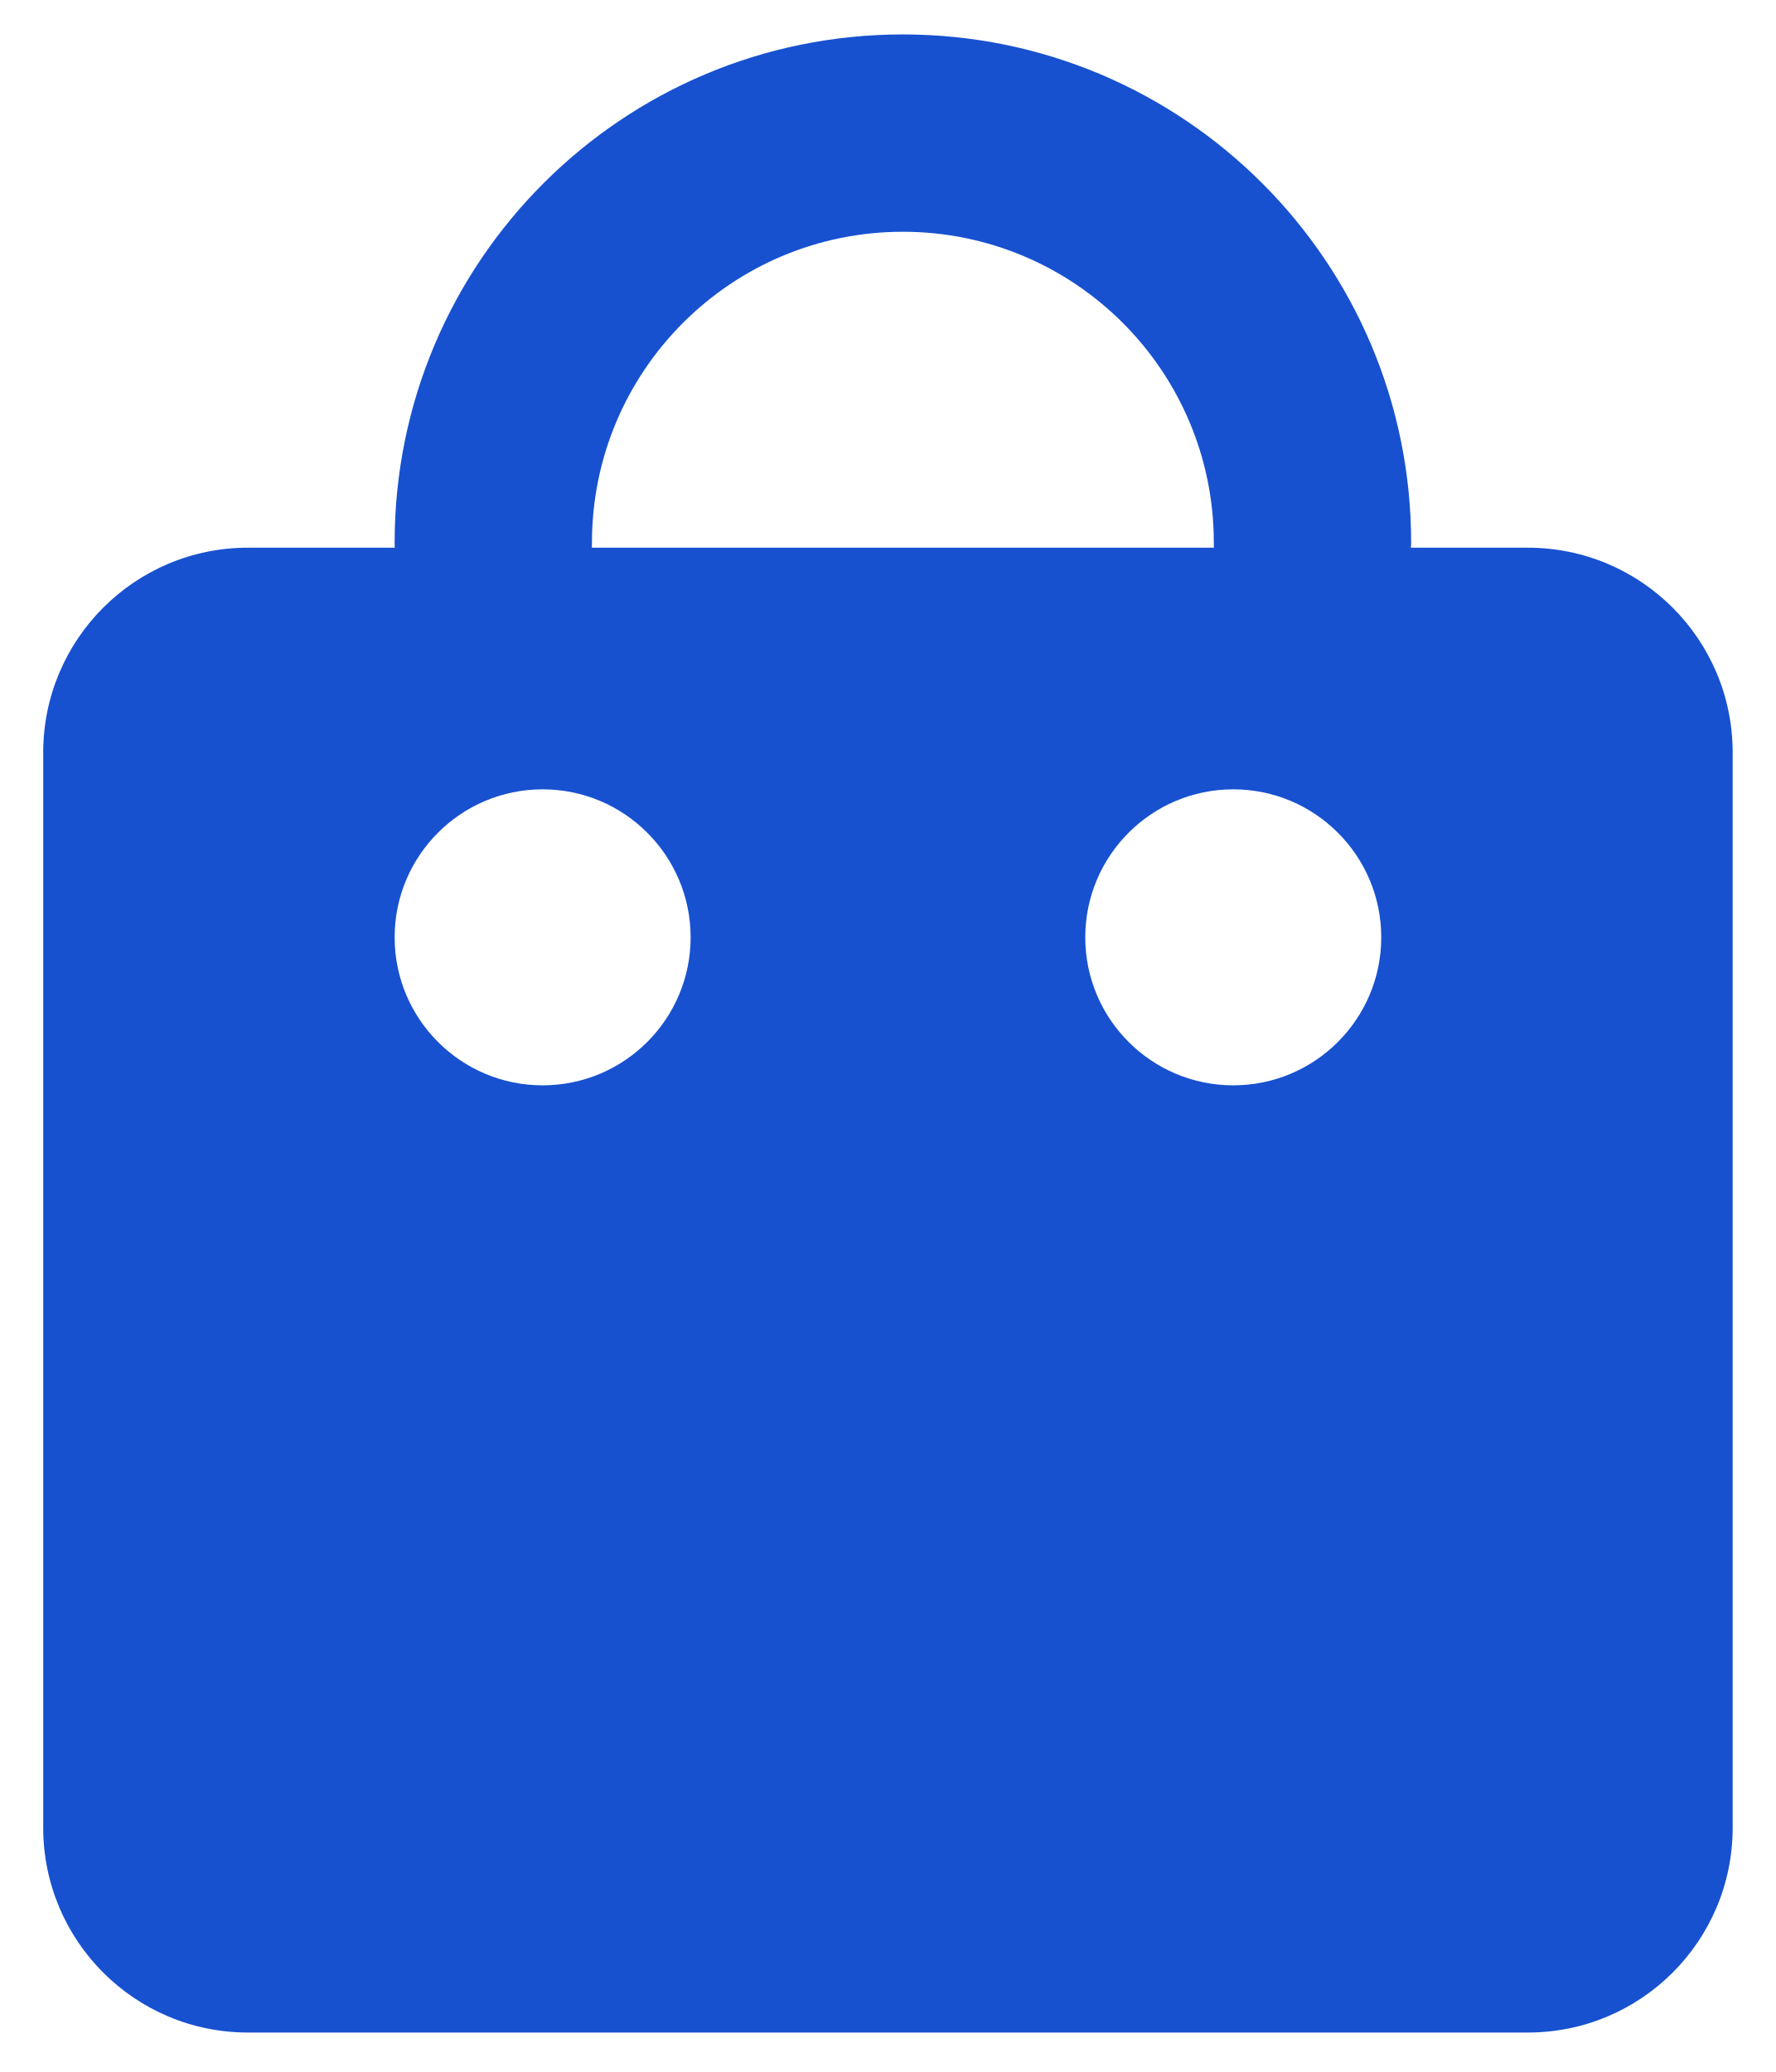
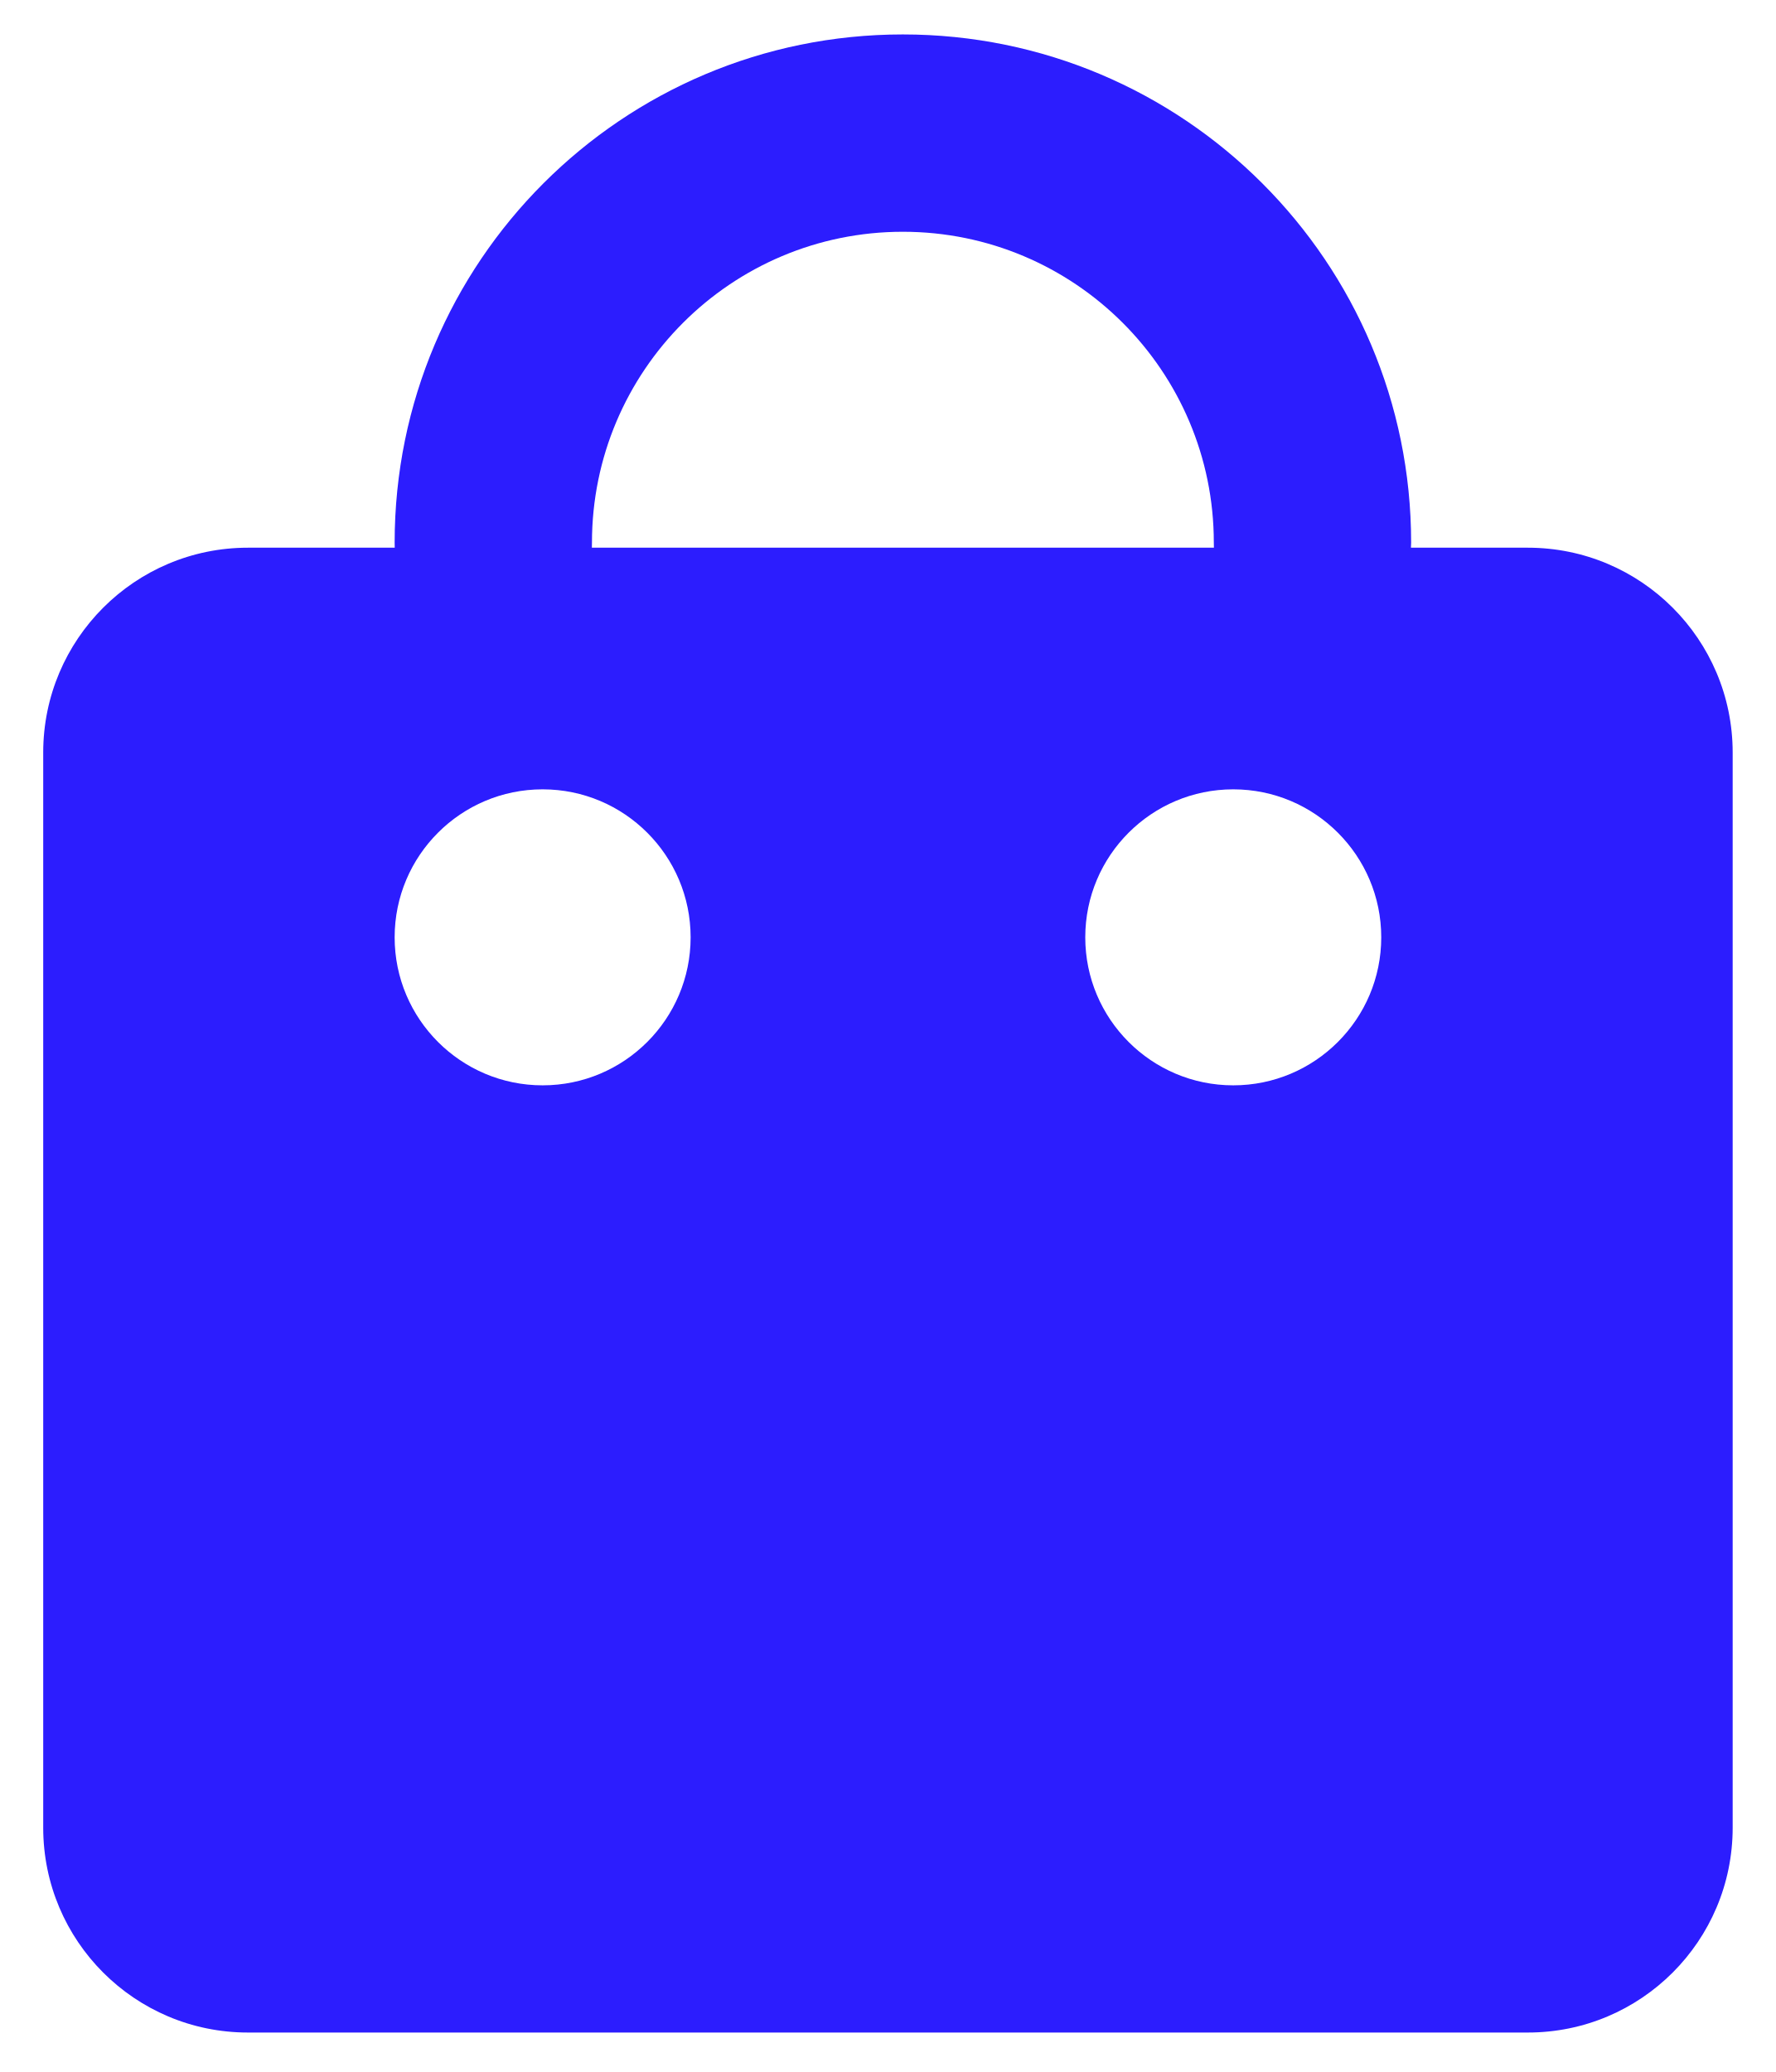
<svg xmlns="http://www.w3.org/2000/svg" width="18" height="21" viewBox="0 0 18 21" fill="none">
-   <path fill-rule="evenodd" clip-rule="evenodd" d="M9.151 0.349C6.306 0.349 4 2.655 4 5.5C4 5.517 4 5.534 4.001 5.551H2.513C1.367 5.551 0.438 6.481 0.438 7.627V18.524C0.438 19.671 1.367 20.6 2.513 20.6H15.486C16.633 20.6 17.562 19.671 17.562 18.524V7.627C17.562 6.481 16.633 5.551 15.486 5.551H14.301C14.302 5.534 14.303 5.517 14.303 5.5C14.303 2.655 11.996 0.349 9.151 0.349ZM12.304 5.551C12.303 5.534 12.303 5.517 12.303 5.5C12.303 3.76 10.892 2.349 9.151 2.349C7.411 2.349 6 3.76 6 5.5C6 5.517 6 5.534 5.999 5.551H12.304ZM7 9.5C7 10.328 6.328 11 5.5 11C4.672 11 4 10.328 4 9.5C4 8.672 4.672 8 5.5 8C6.328 8 7 8.672 7 9.5ZM14 9.5C14 10.328 13.328 11 12.5 11C11.672 11 11 10.328 11 9.5C11 8.672 11.672 8 12.5 8C13.328 8 14 8.672 14 9.5Z" fill="#1751D0" />
+   <path fill-rule="evenodd" clip-rule="evenodd" d="M9.151 0.349C6.306 0.349 4 2.655 4 5.5C4 5.517 4 5.534 4.001 5.551H2.513C1.367 5.551 0.438 6.481 0.438 7.627V18.524C0.438 19.671 1.367 20.6 2.513 20.6H15.486C16.633 20.6 17.562 19.671 17.562 18.524V7.627C17.562 6.481 16.633 5.551 15.486 5.551H14.301C14.302 5.534 14.303 5.517 14.303 5.5C14.303 2.655 11.996 0.349 9.151 0.349ZM12.304 5.551C12.303 5.534 12.303 5.517 12.303 5.5C12.303 3.76 10.892 2.349 9.151 2.349C7.411 2.349 6 3.76 6 5.5C6 5.517 6 5.534 5.999 5.551H12.304ZM7 9.5C7 10.328 6.328 11 5.5 11C4.672 11 4 10.328 4 9.5C4 8.672 4.672 8 5.5 8C6.328 8 7 8.672 7 9.5ZM14 9.5C14 10.328 13.328 11 12.5 11C11.672 11 11 10.328 11 9.5C11 8.672 11.672 8 12.5 8C13.328 8 14 8.672 14 9.5Z" fill="#2C1DFE" />
</svg>
